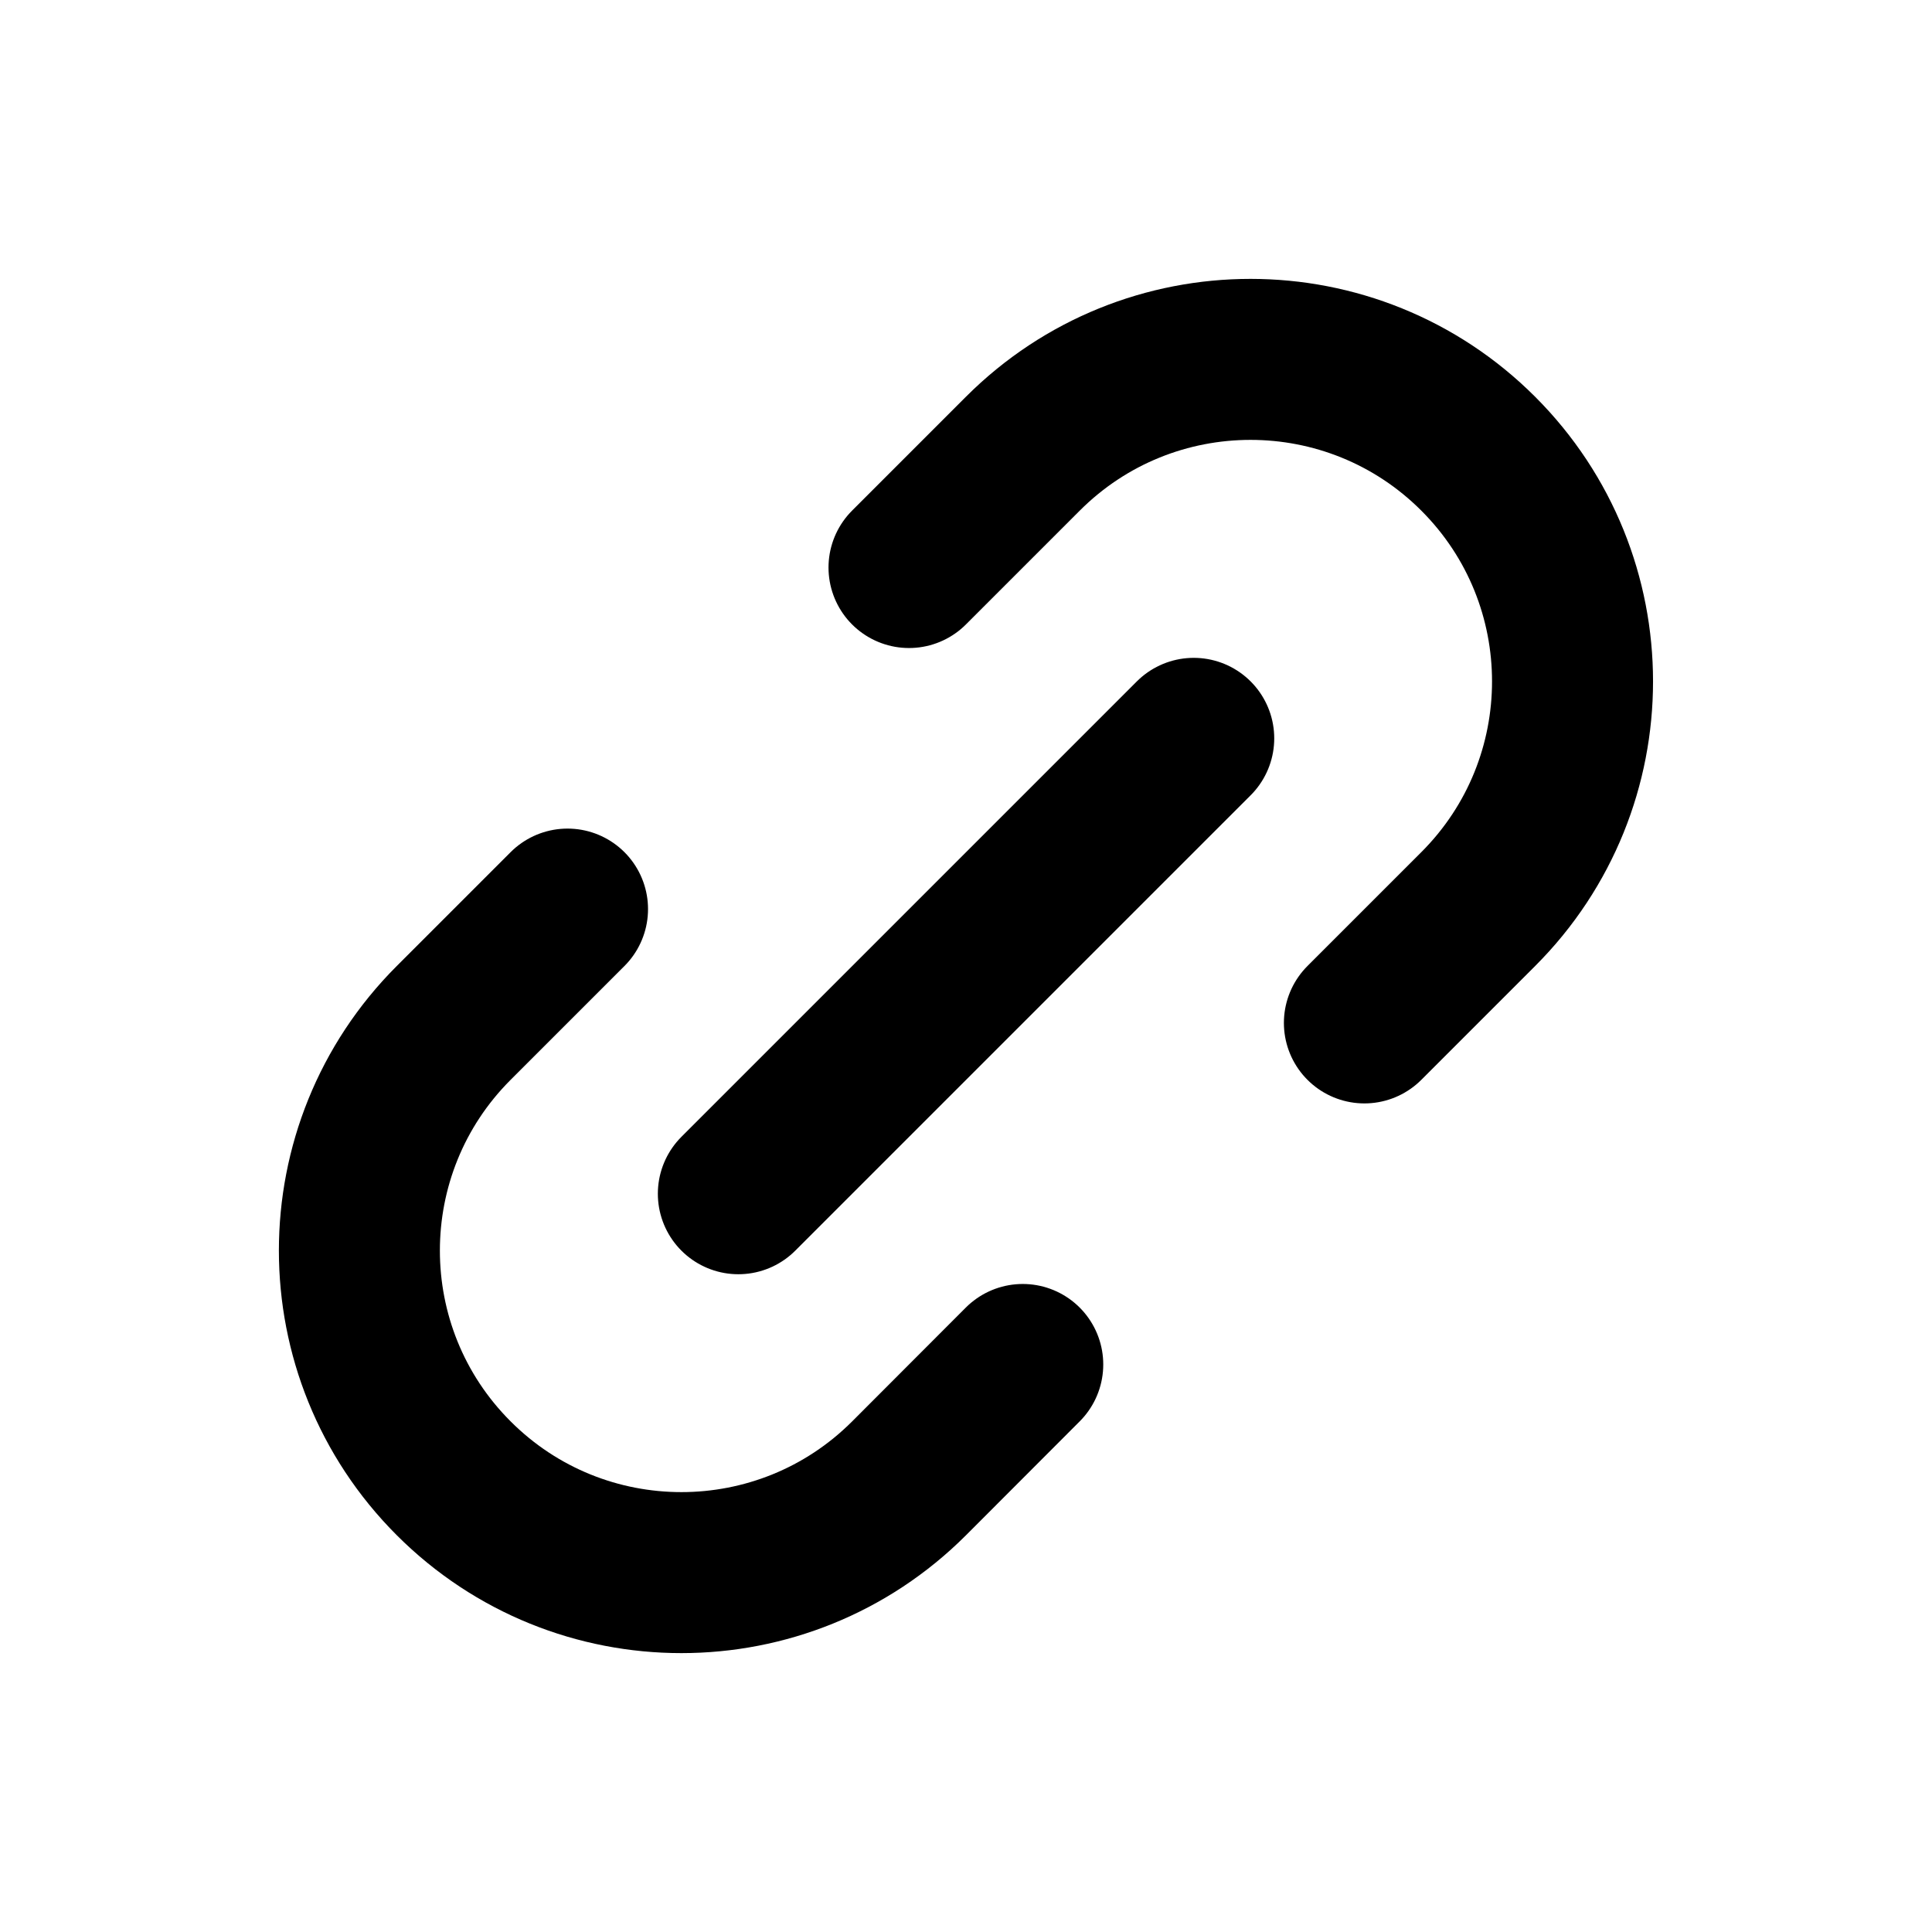
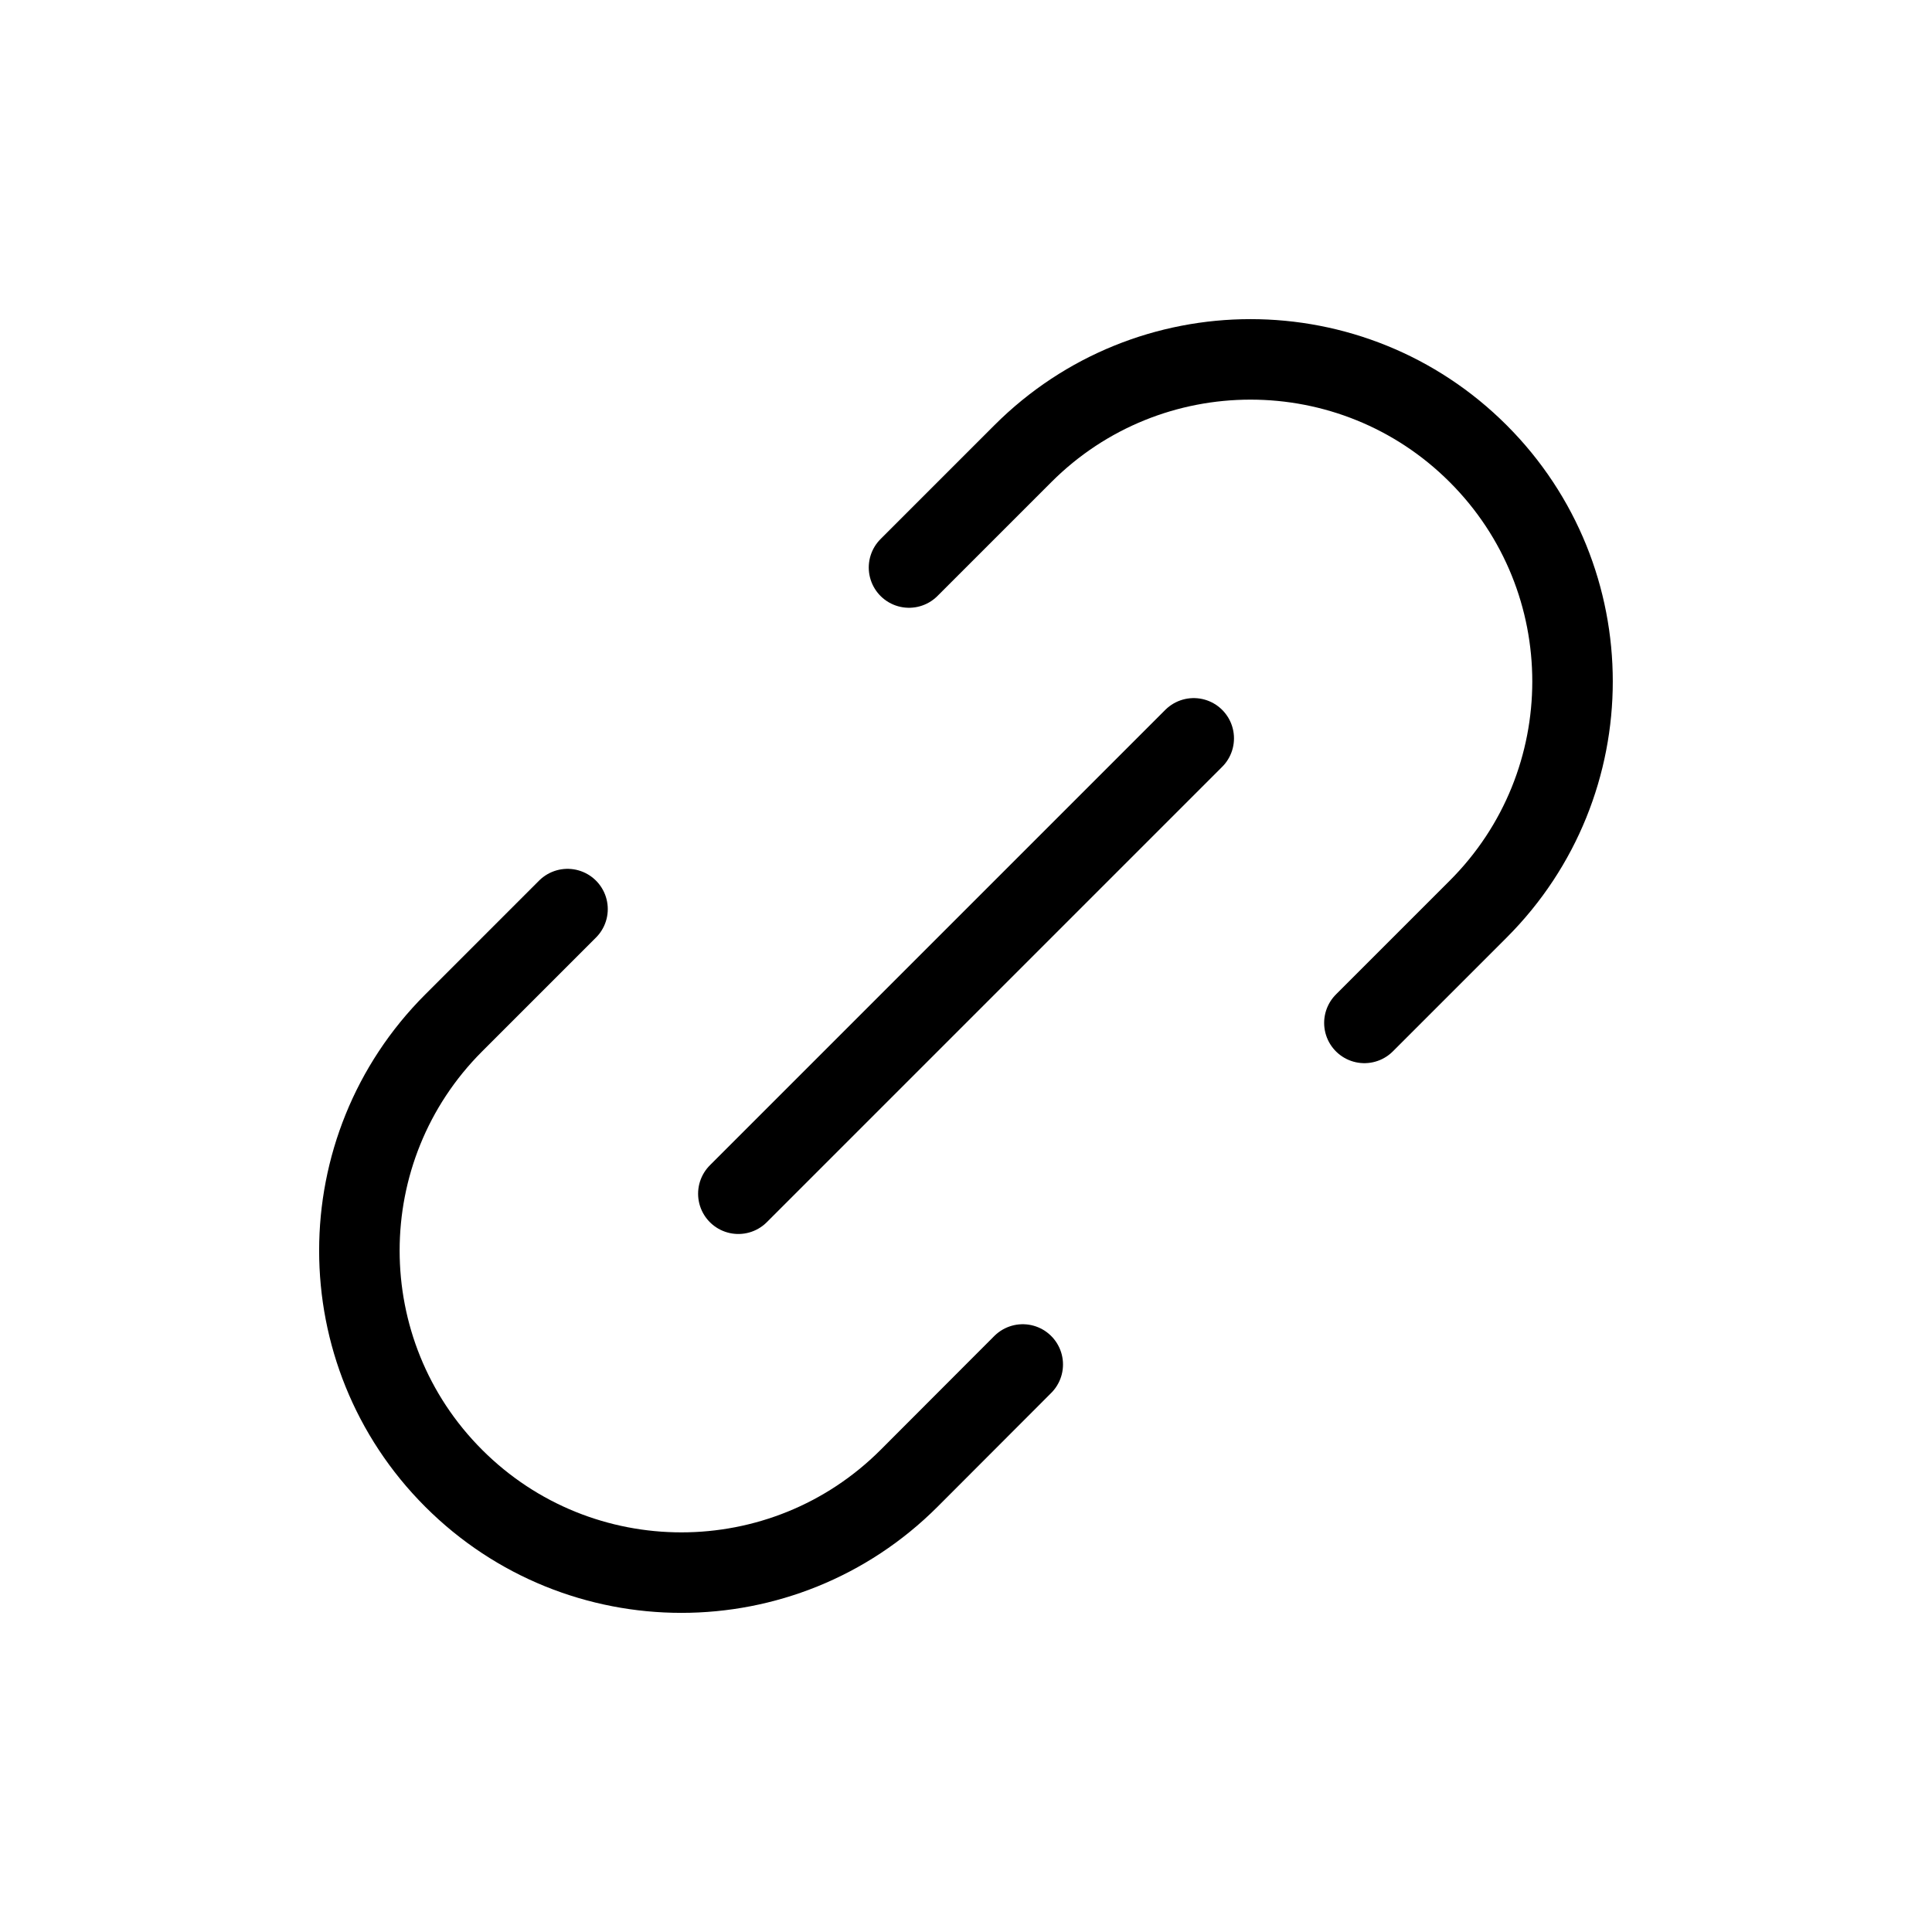
<svg xmlns="http://www.w3.org/2000/svg" width="24" height="24" viewBox="0 0 24 24">
-   <path fill="none" stroke="currentColor" stroke-linecap="round" stroke-linejoin="round" stroke-width="2" d="m9.172 14.829l5.657-5.657M7.05 11.293l-1.414 1.414a4 4 0 1 0 5.657 5.657l1.412-1.414m-1.413-9.9l1.414-1.414a4 4 0 1 1 5.657 5.657l-1.414 1.414" />
+   <path fill="none" stroke="currentColor" stroke-linecap="round" stroke-linejoin="round" strokeWidth="1.5" d="m9.172 14.829l5.657-5.657M7.05 11.293l-1.414 1.414a4 4 0 1 0 5.657 5.657l1.412-1.414m-1.413-9.9l1.414-1.414a4 4 0 1 1 5.657 5.657l-1.414 1.414" />
</svg>
